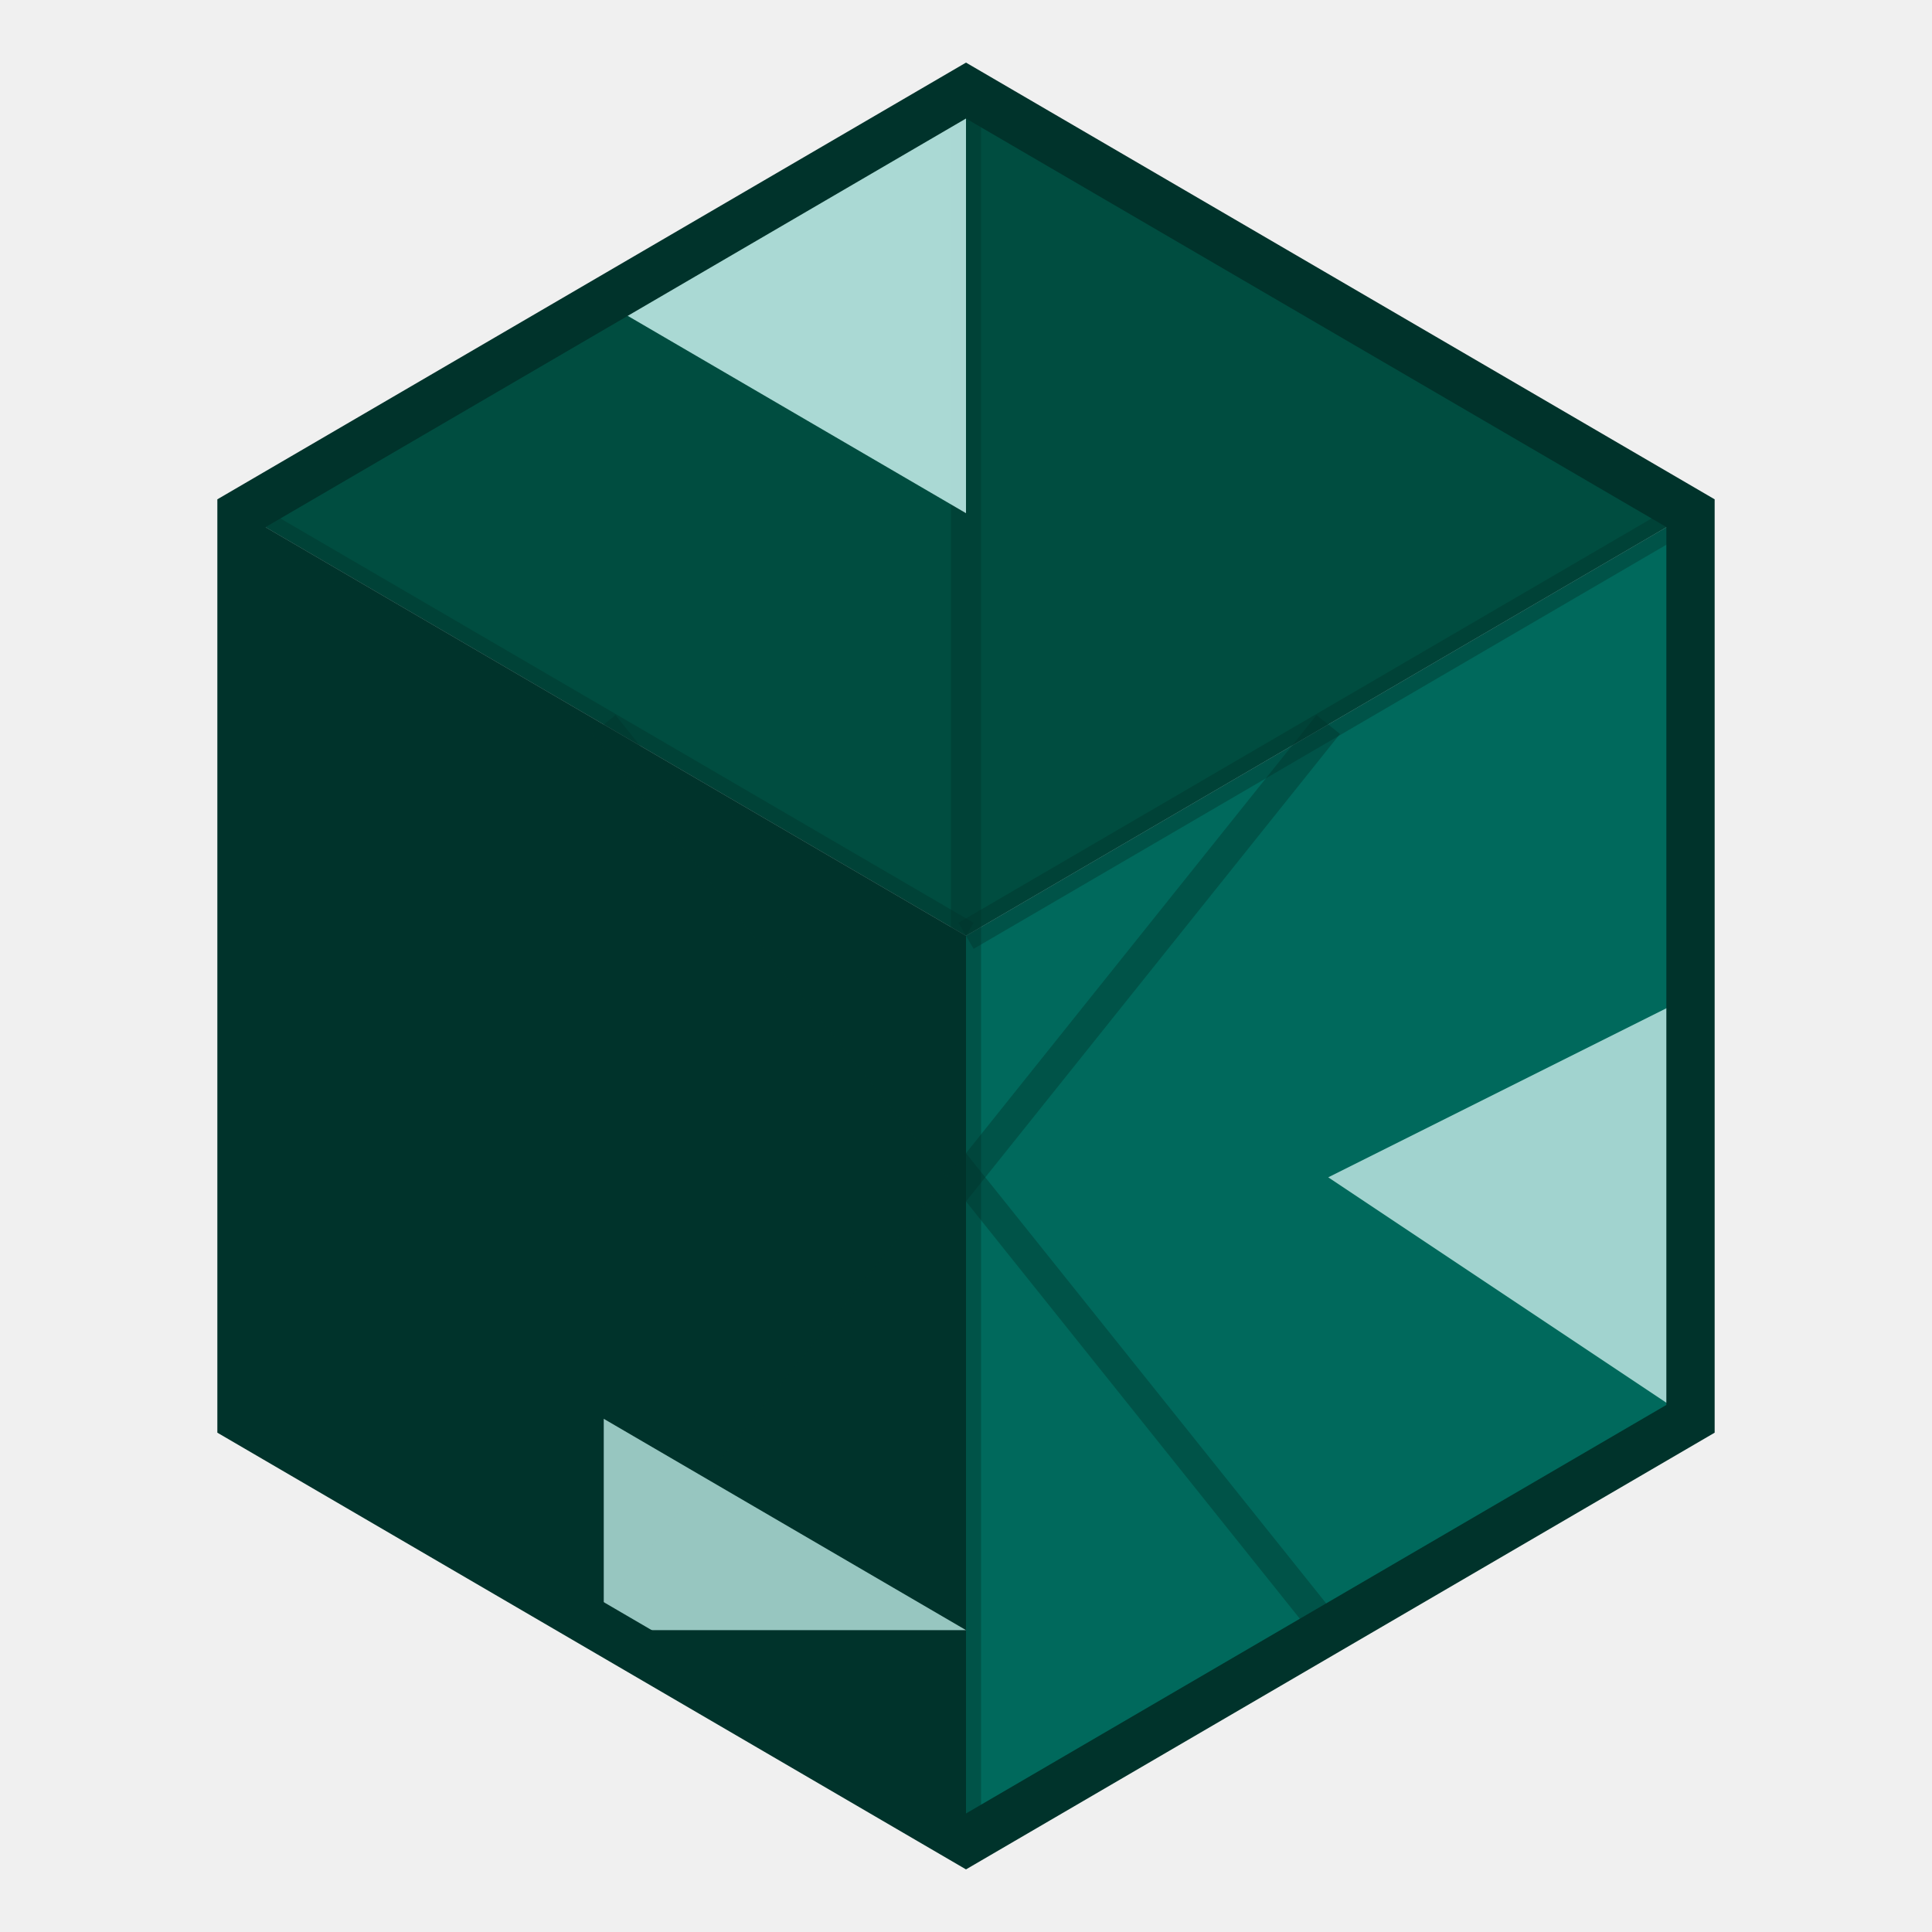
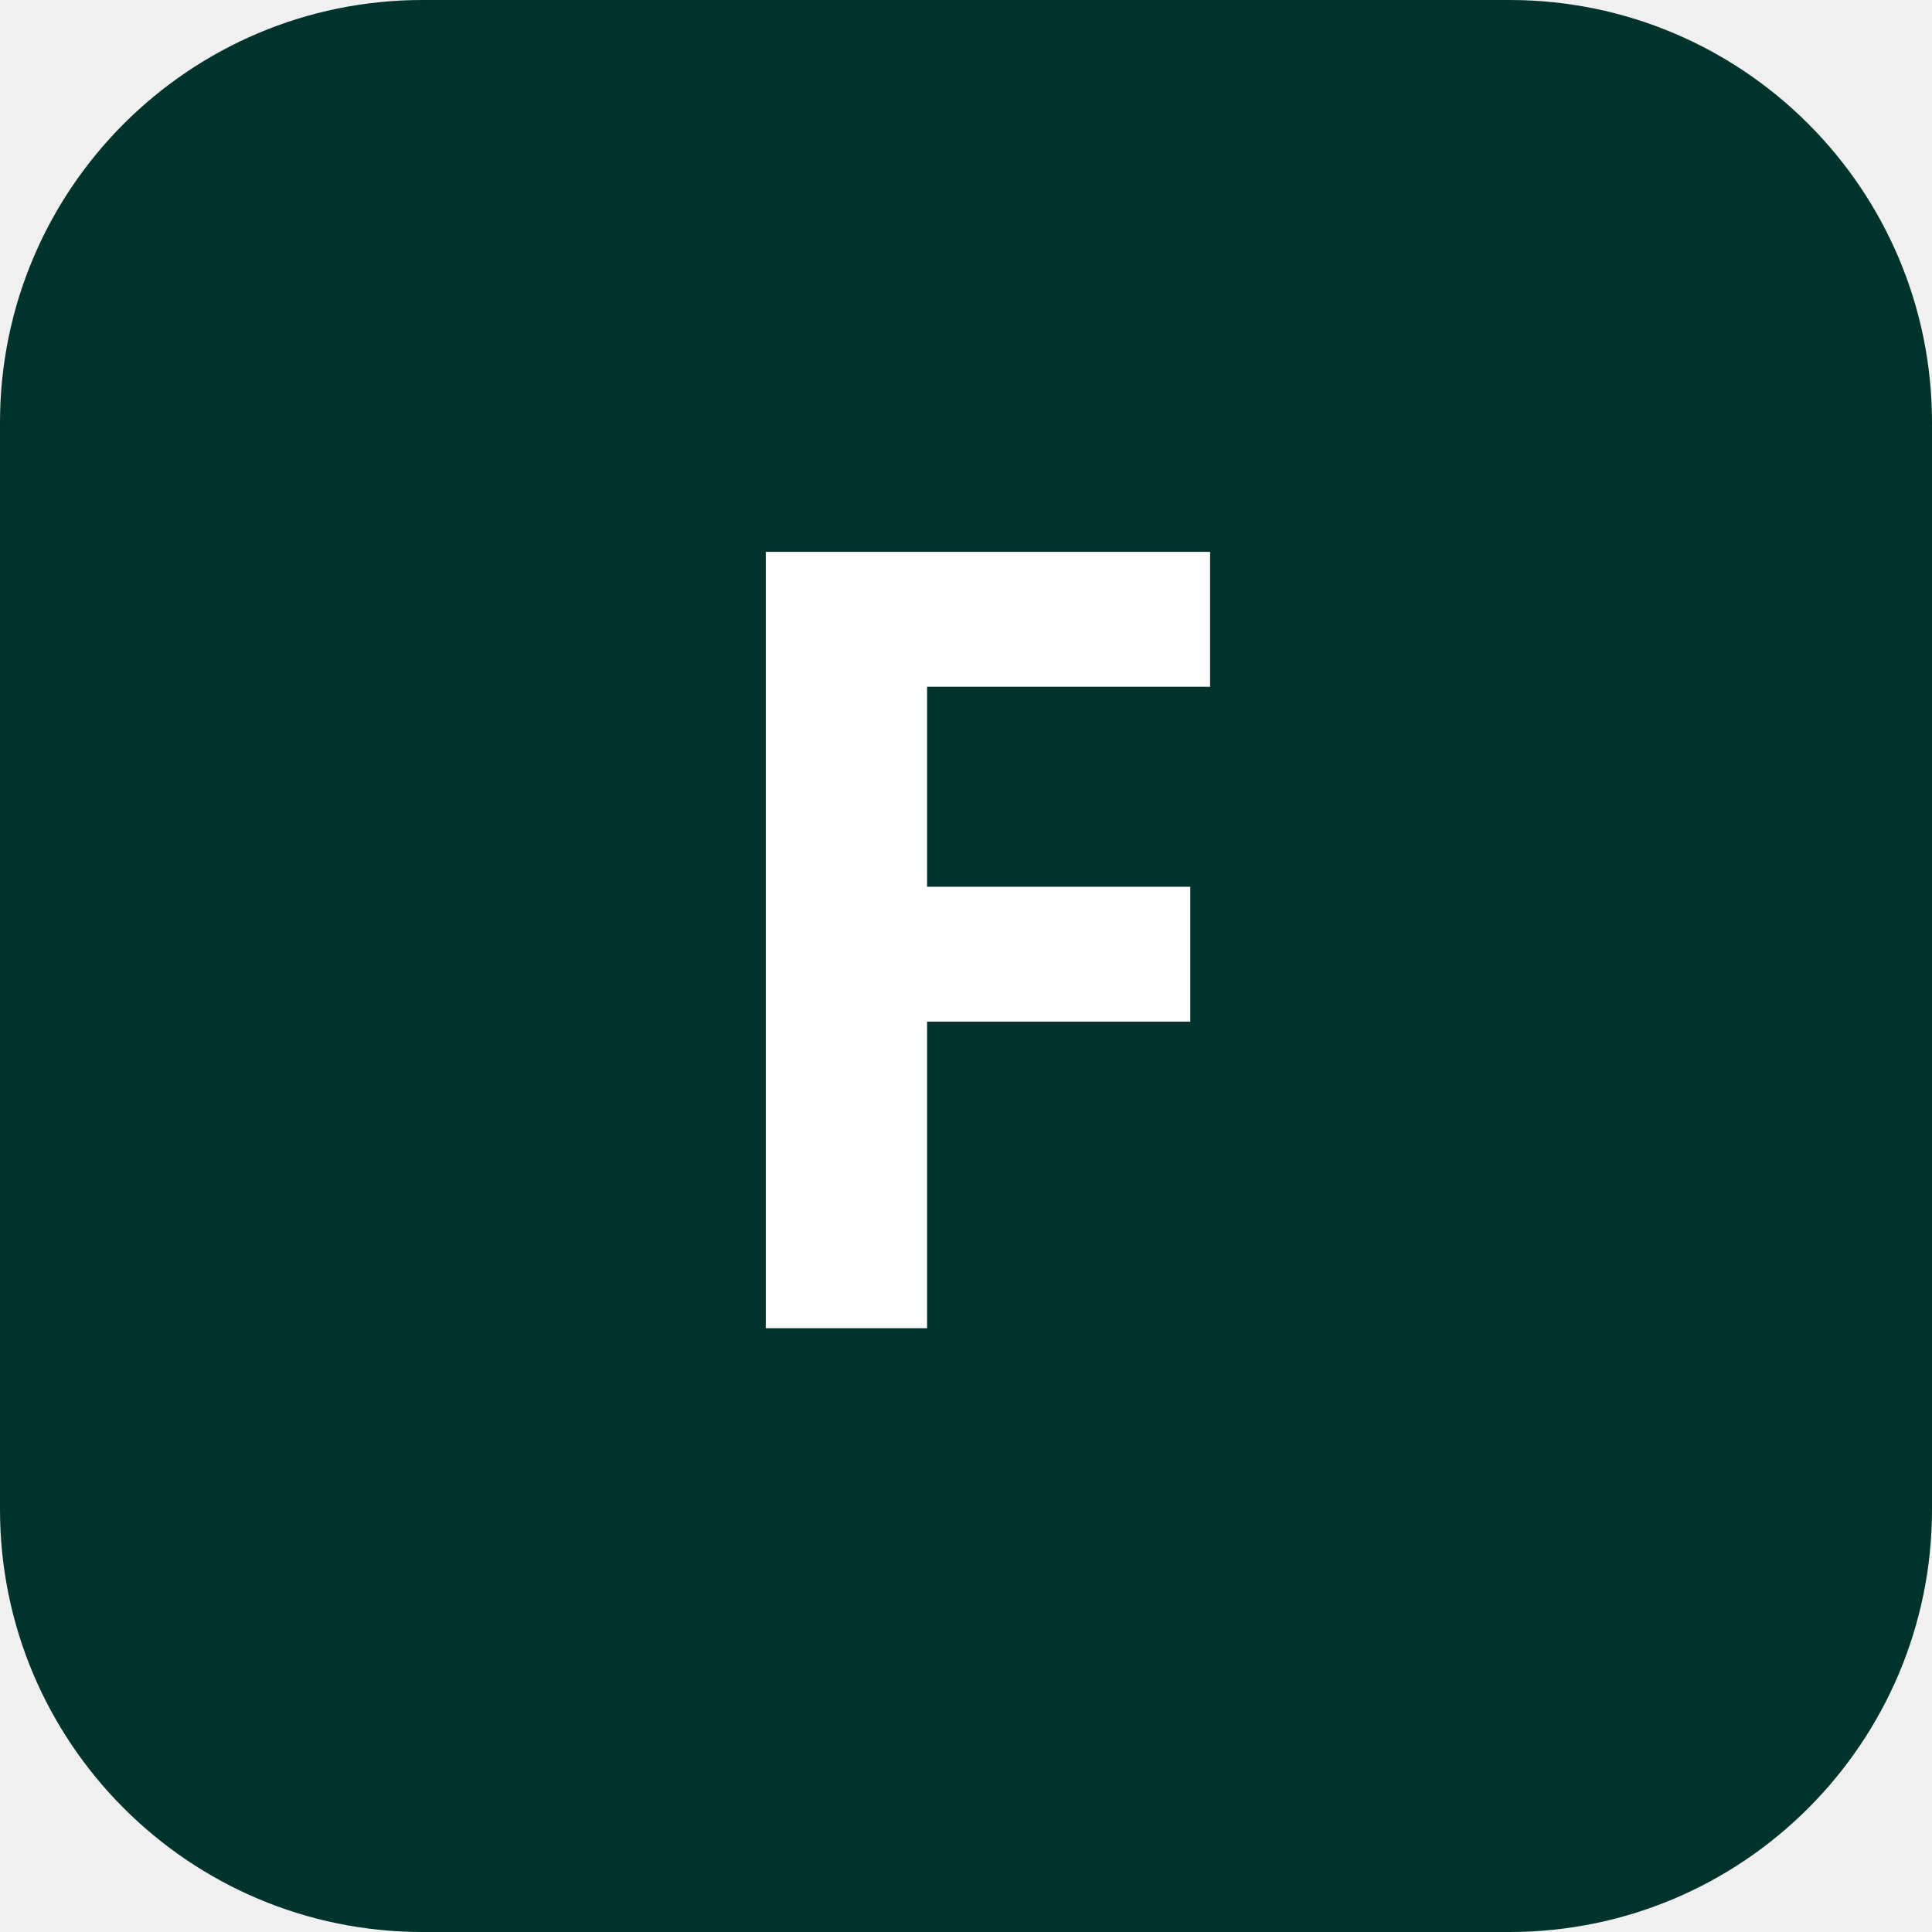
<svg xmlns="http://www.w3.org/2000/svg" viewBox="0 0 32 32">
-   <defs>
-     <clipPath id="cube">
-       <path d="M16 1.5 L28 8.5 L28 23.5 L16 30.5 L4 23.5 L4 8.5Z" />
-     </clipPath>
-   </defs>
-   <g clip-path="url(#cube)">
-     <path d="M16 1.5 L28 8.5 L16 15.5 L4 8.5Z" fill="#004D40" />
-     <path d="M4 8.5 L16 15.5 L16 30.5 L4 23.5Z" fill="#00332B" />
-     <path d="M28 8.5 L16 15.5 L16 30.5 L28 23.5Z" fill="#00695C" />
-     <line x1="16" y1="1.5" x2="16" y2="15.5" stroke="#00332B" stroke-width="0.5" opacity="0.4" />
-     <line x1="4" y1="8.5" x2="16" y2="15.5" stroke="#00332B" stroke-width="0.5" opacity="0.4" />
-     <line x1="28" y1="8.5" x2="16" y2="15.5" stroke="#00332B" stroke-width="0.5" opacity="0.4" />
-     <line x1="16" y1="15.5" x2="16" y2="30.5" stroke="#00332B" stroke-width="0.5" opacity="0.4" />
-     <line x1="10" y1="12" x2="22" y2="27" stroke="#00332B" stroke-width="0.5" opacity="0.4" />
-     <line x1="22" y1="12" x2="10" y2="27" stroke="#00332B" stroke-width="0.5" opacity="0.4" />
-     <path d="M10 5 L16 8.5 L16 1.5Z" fill="#B2DFDB" opacity="0.95" />
-     <path d="M22 19.5 L28 23.5 L28 16.5Z" fill="#B2DFDB" opacity="0.9" />
-     <path d="M10 23.5 L16 27 L10 27Z" fill="#B2DFDB" opacity="0.85" />
-   </g>
-   <path d="M16 1.5 L28 8.5 L28 23.5 L16 30.5 L4 23.5 L4 8.5Z" fill="none" stroke="#00332B" stroke-width="0.8" />
+   <rect width="32" height="32" rx="7" fill="#00332b" />
+   <text x="16" y="22" font-size="18" font-family="sans-serif" font-weight="700" fill="#fff" text-anchor="middle">F</text>
</svg>
